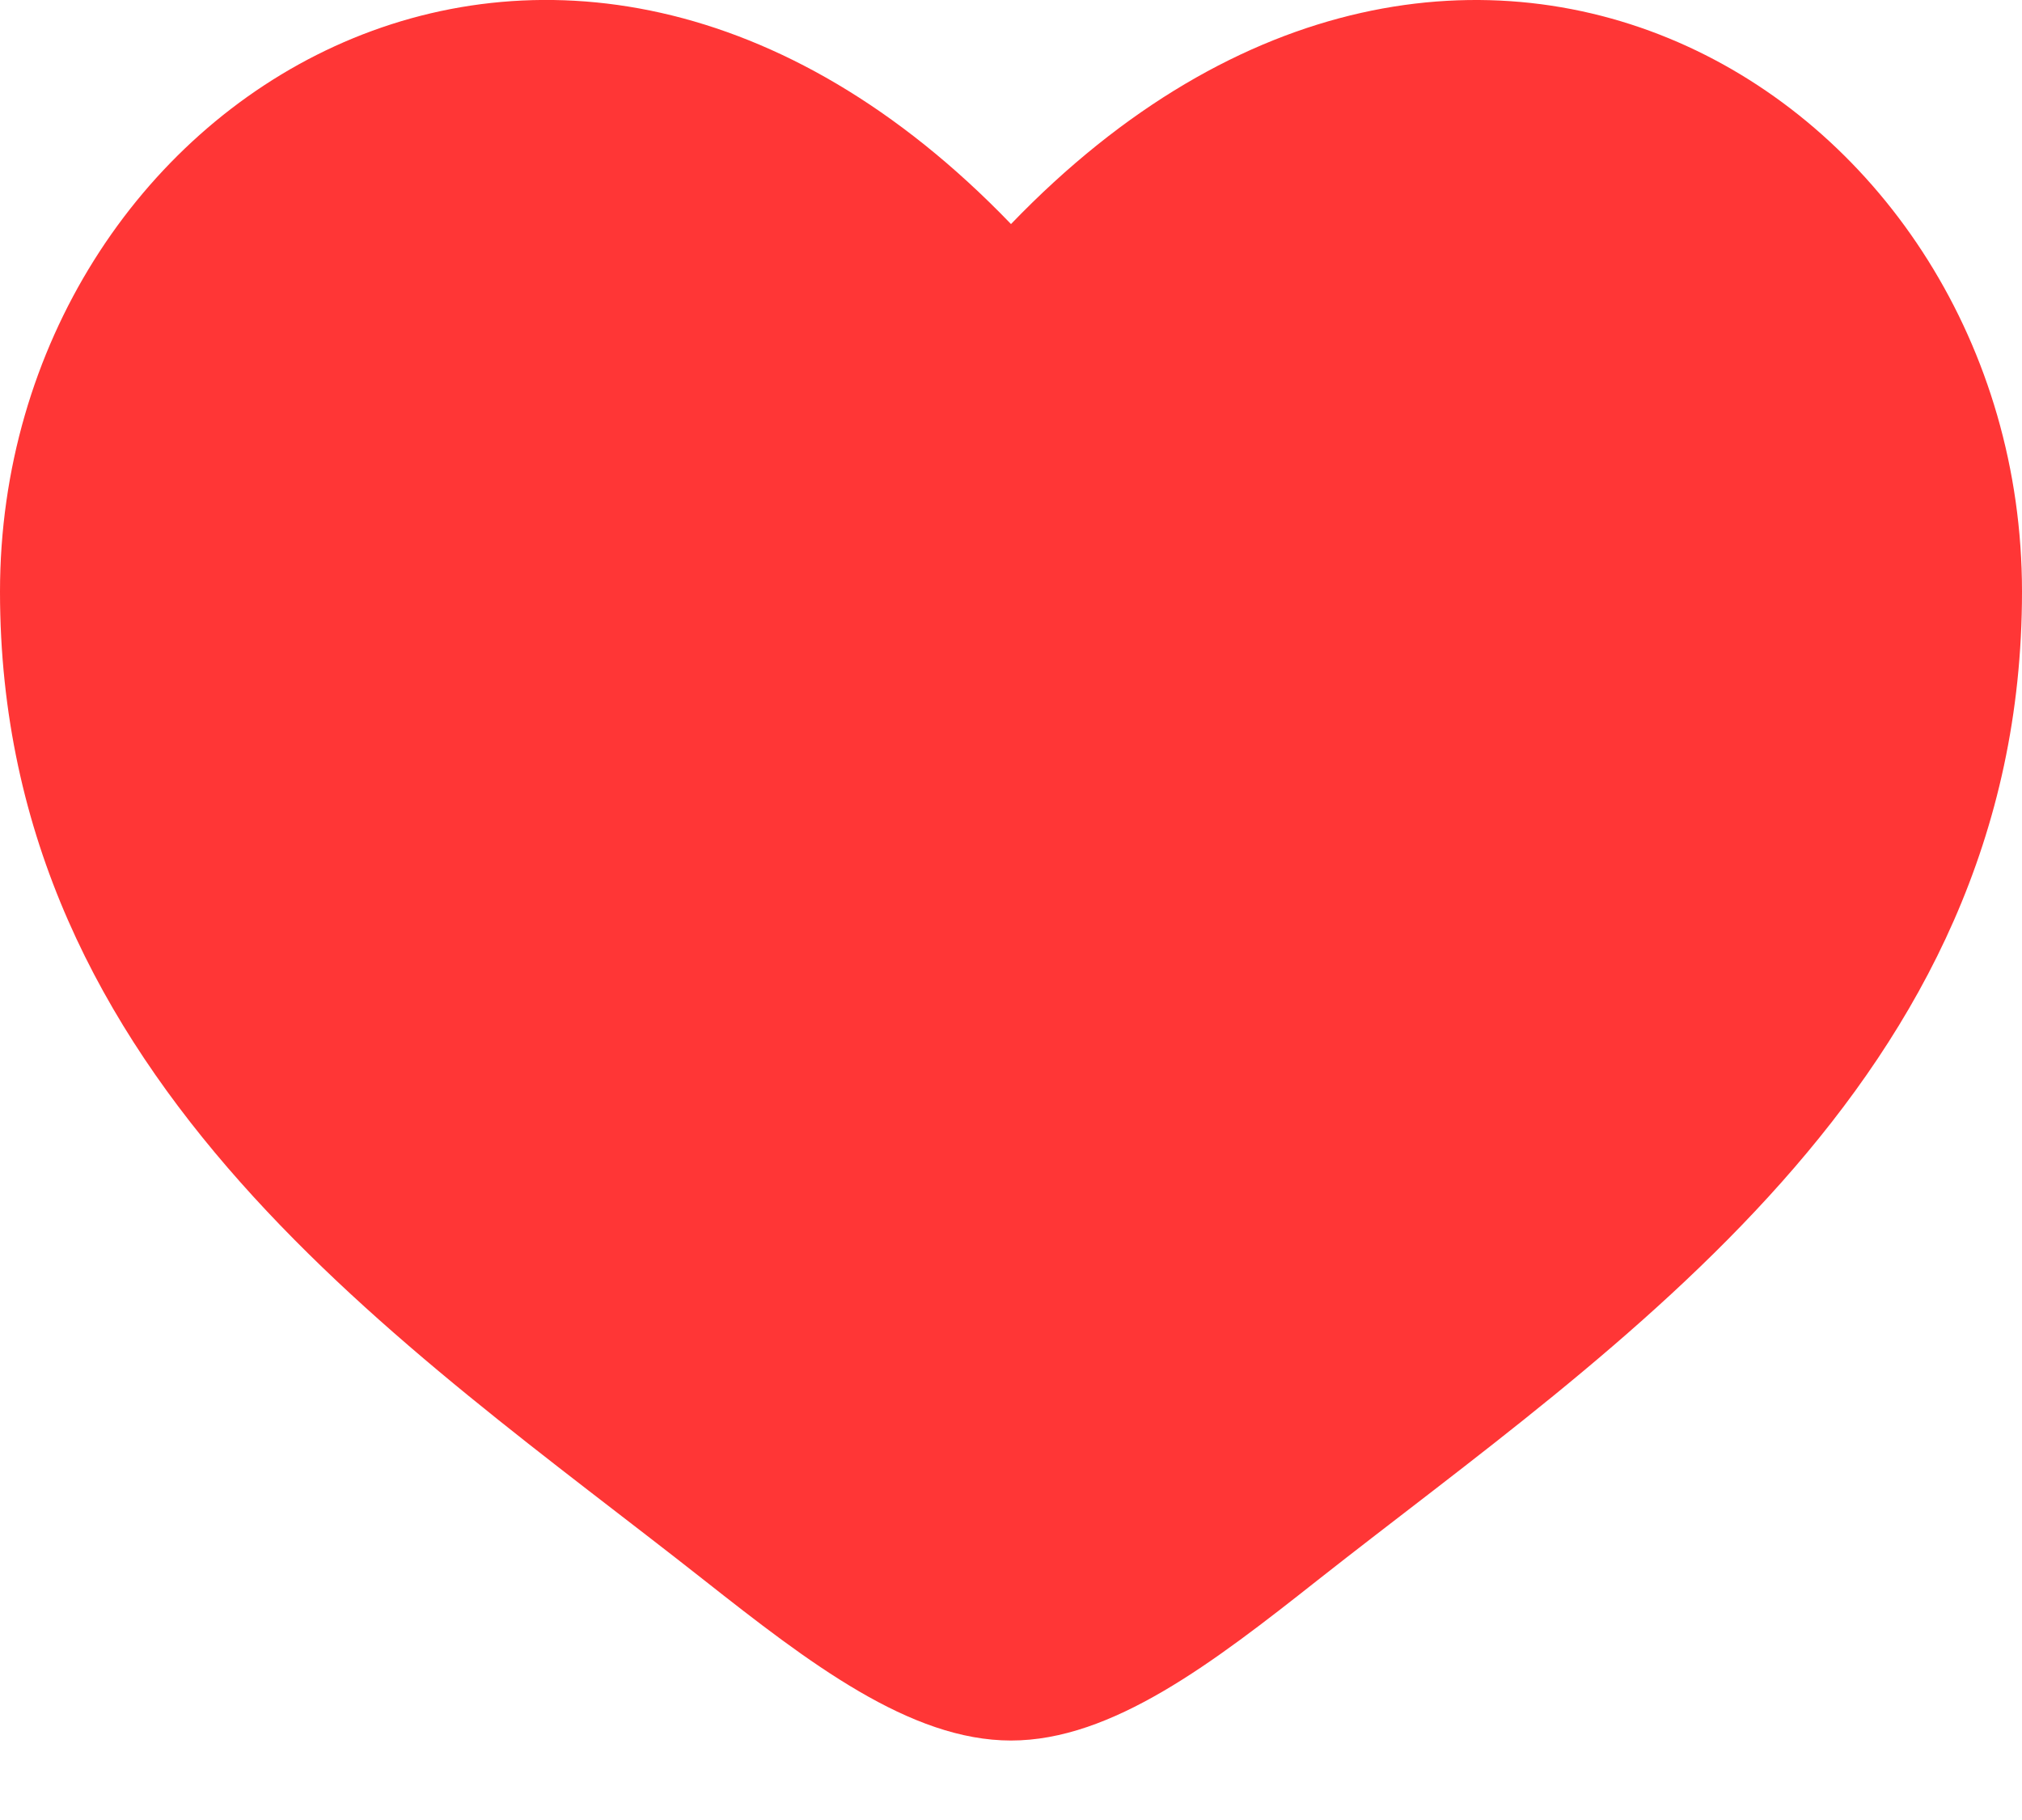
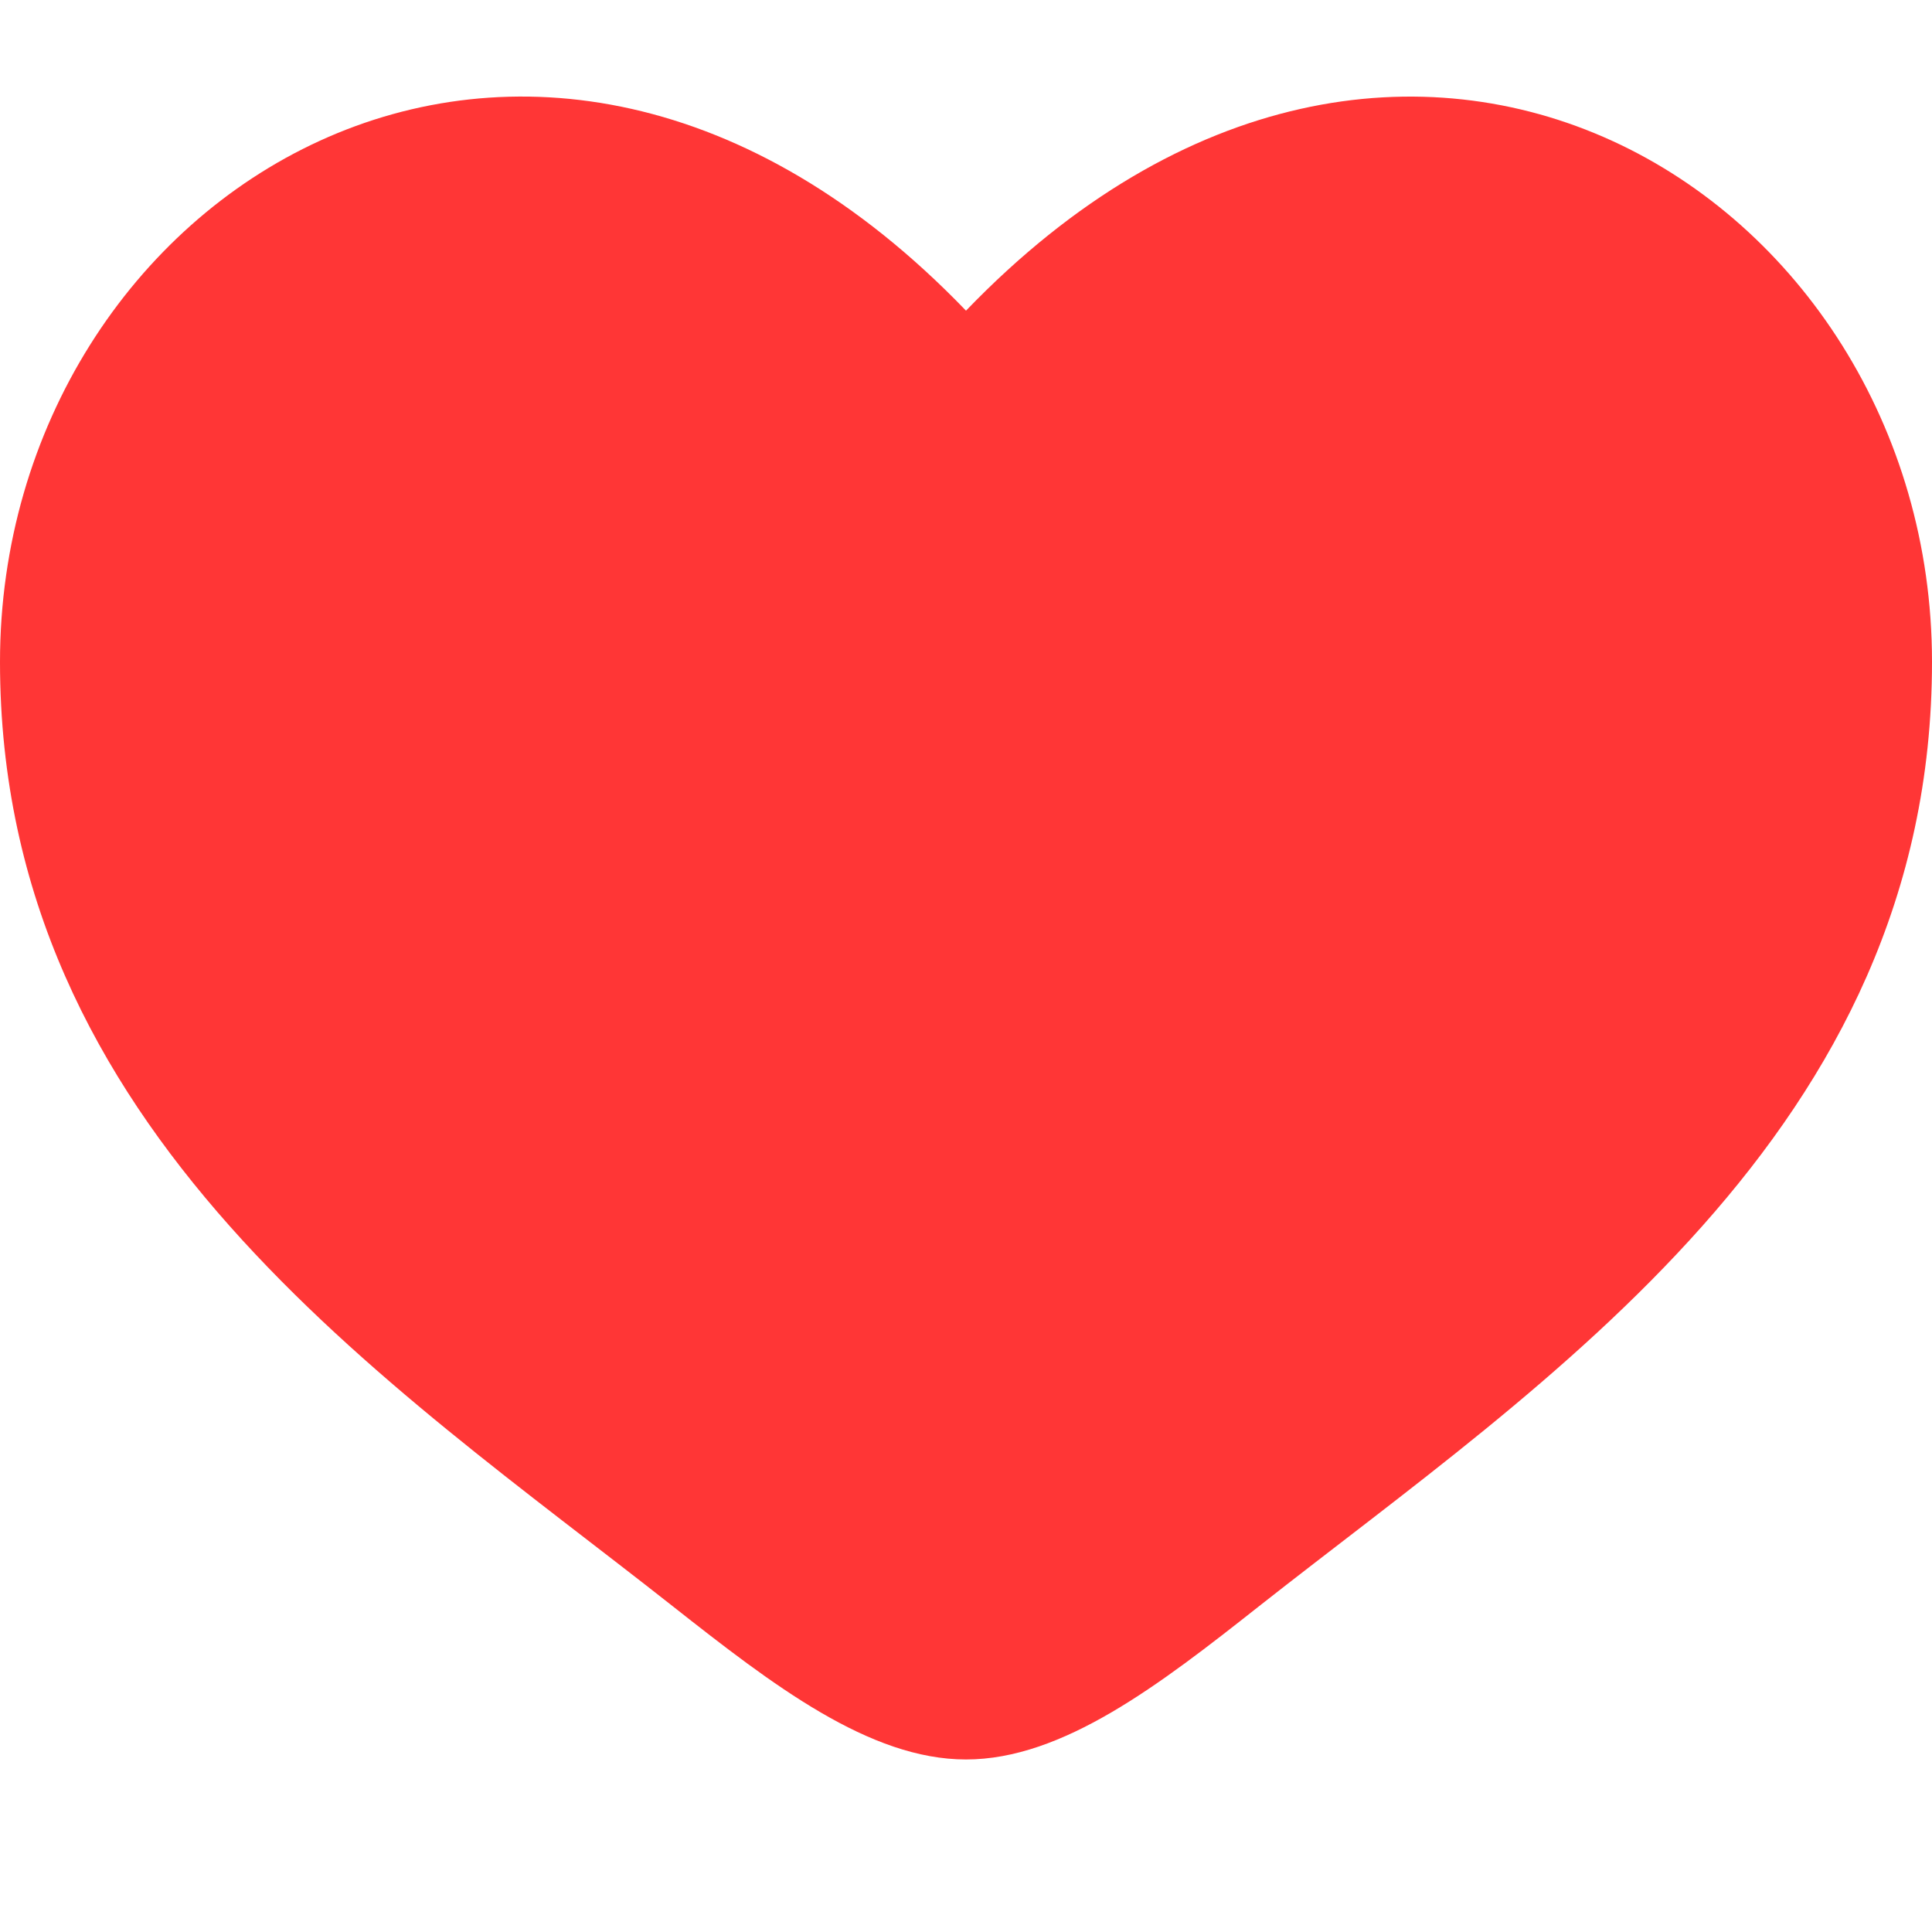
- <svg xmlns="http://www.w3.org/2000/svg" width="10" height="9" viewBox="0 0 10 9" fill="none">
+ <svg xmlns="http://www.w3.org/2000/svg" width="24" height="24" viewBox="0 0 10 9" fill="none">
  <path d="M0 2.926C0 5.357 2.01 6.653 3.481 7.813C4 8.222 4.5 8.607 5 8.607C5.5 8.607 6 8.222 6.519 7.812C7.99 6.653 10 5.357 10 2.926C10 0.495 7.25 -1.23 5 1.108C2.75 -1.23 0 0.494 0 2.926Z" fill="#FF3636" />
</svg>
